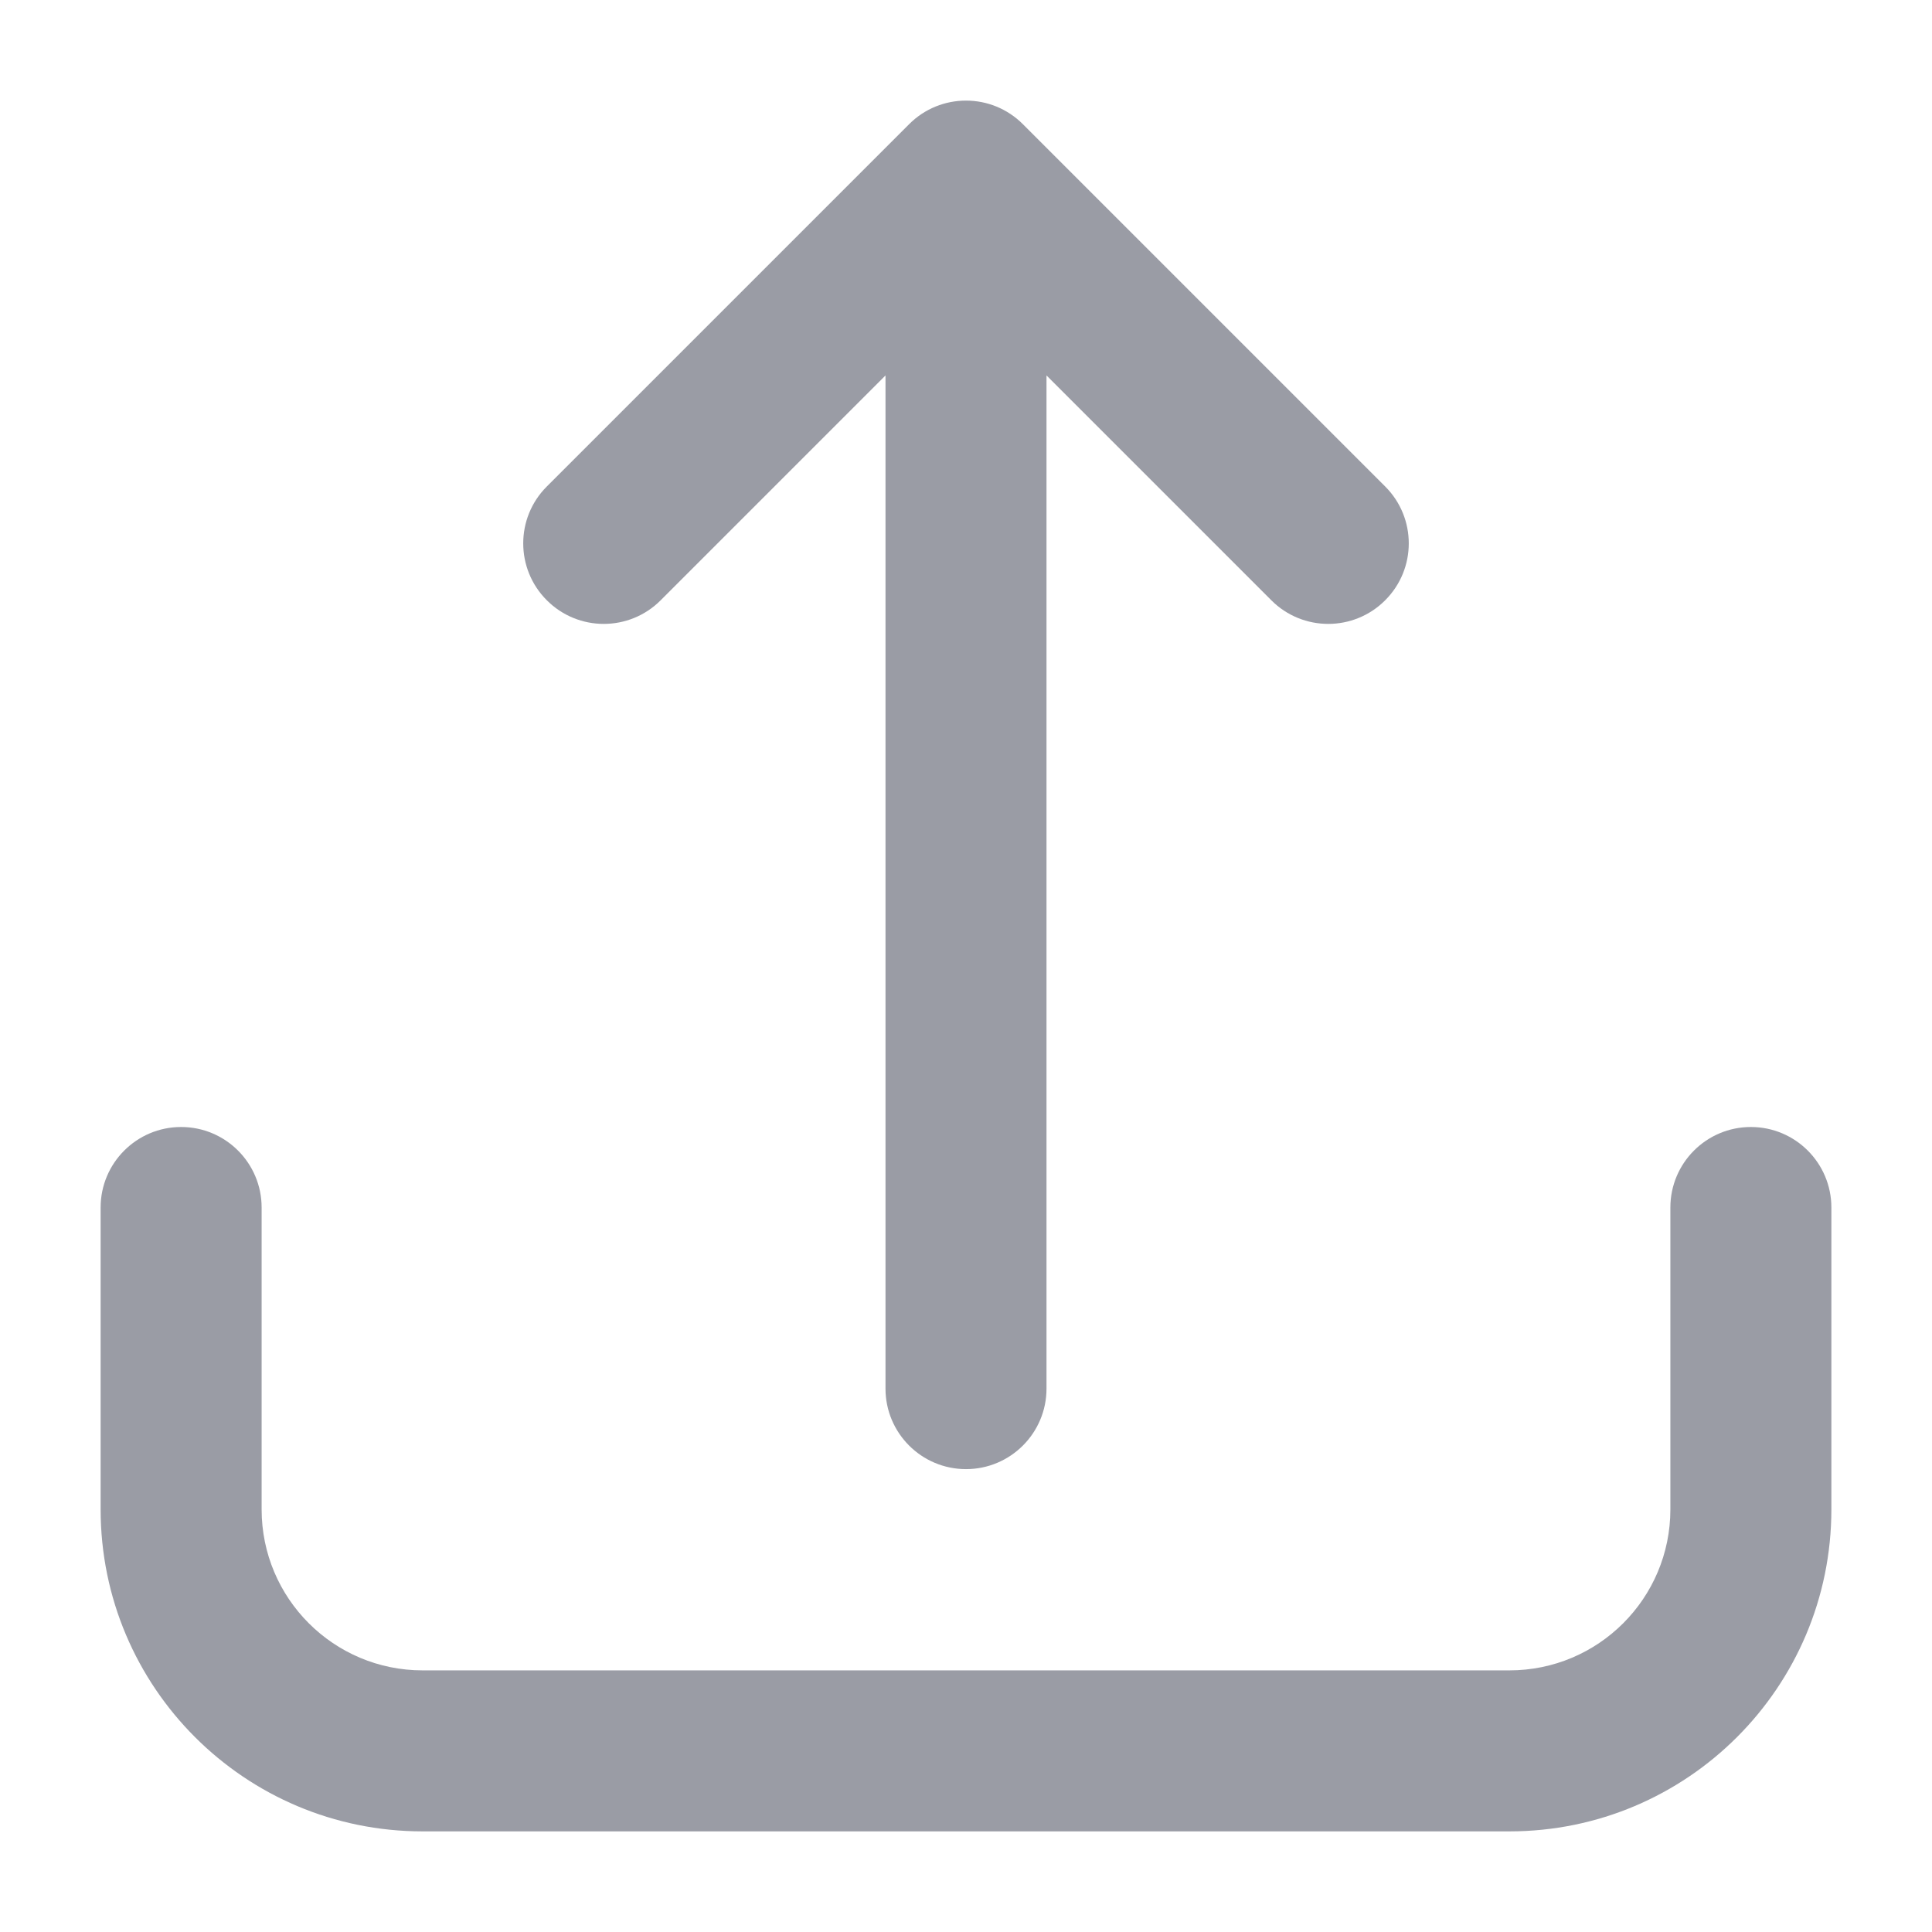
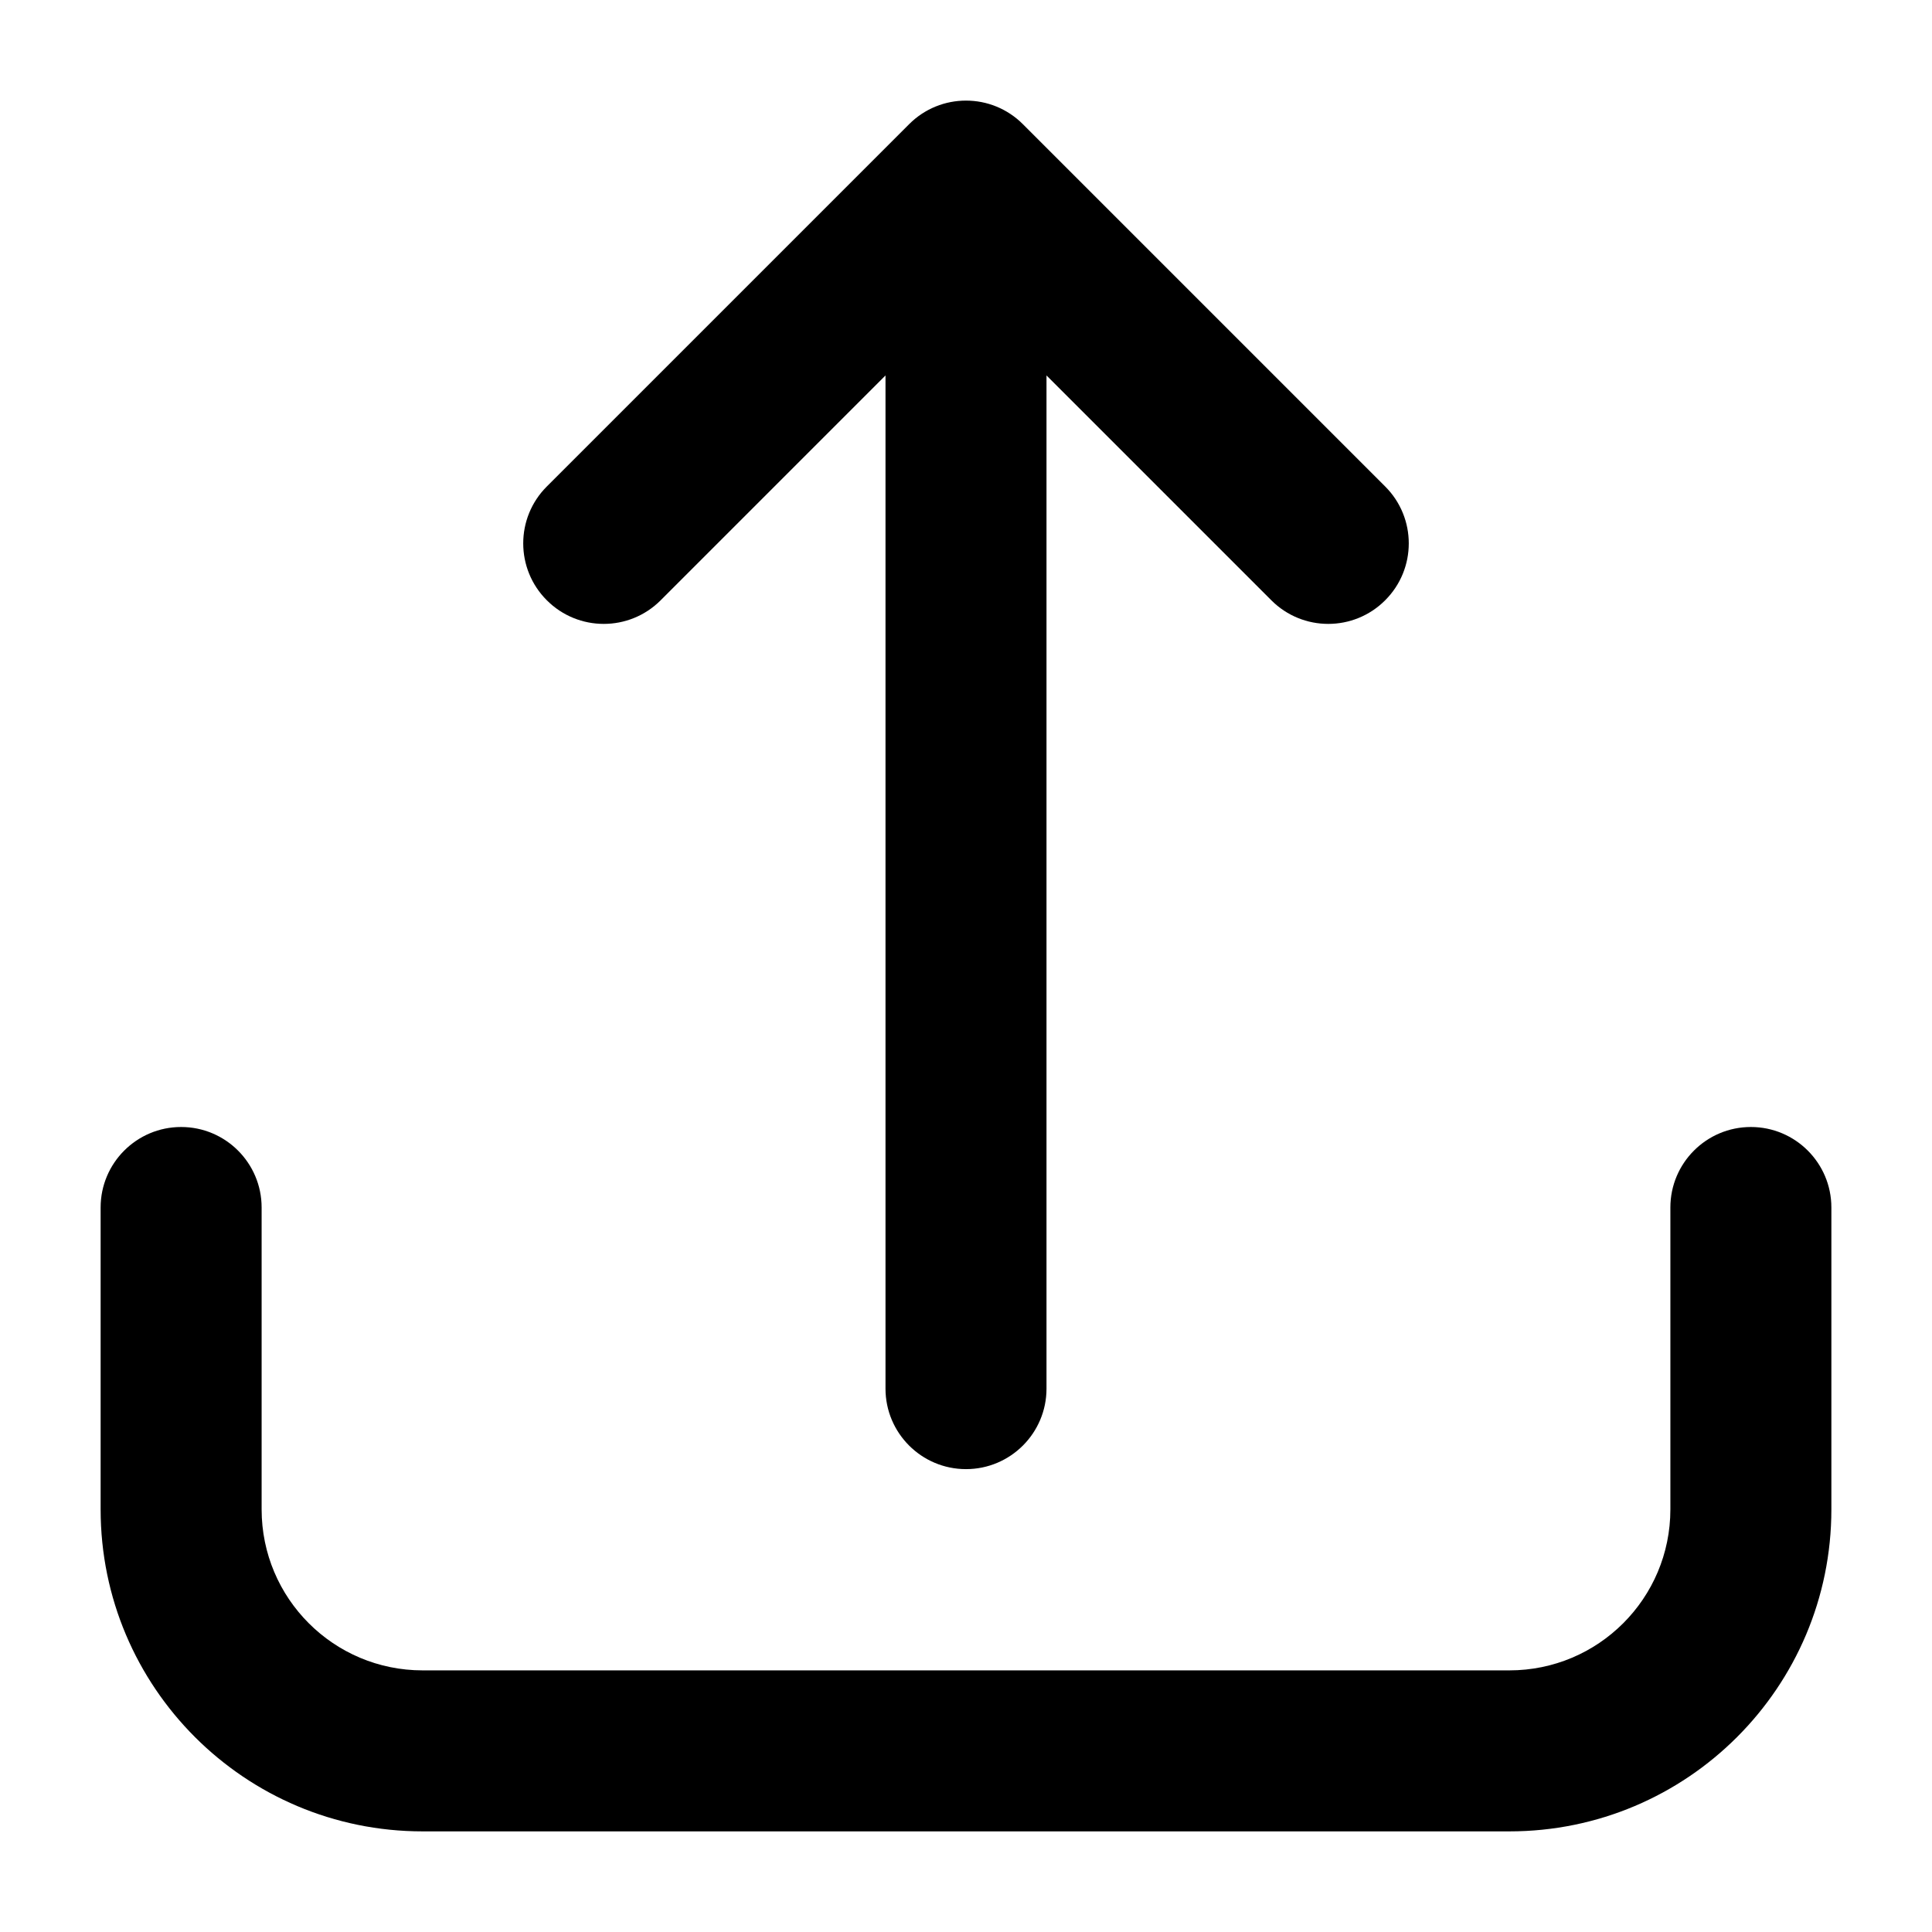
- <svg xmlns="http://www.w3.org/2000/svg" width="24" height="24" viewBox="0 0 24 24" fill="none">
-   <path fill-rule="evenodd" clip-rule="evenodd" d="M11.293 1.543C11.683 1.152 12.317 1.152 12.707 1.543L17.207 6.043C17.598 6.433 17.598 7.067 17.207 7.457C16.817 7.848 16.183 7.848 15.793 7.457L13 4.664V17.25C13 17.802 12.552 18.25 12 18.25C11.448 18.25 11 17.802 11 17.25V4.664L8.207 7.457C7.817 7.848 7.183 7.848 6.793 7.457C6.402 7.067 6.402 6.433 6.793 6.043L11.293 1.543ZM2.25 14C2.802 14 3.25 14.448 3.25 15V18.75C3.25 19.855 4.145 20.75 5.25 20.75H18.75C19.855 20.75 20.75 19.855 20.75 18.75V15C20.75 14.448 21.198 14 21.75 14C22.302 14 22.75 14.448 22.75 15V18.75C22.75 20.959 20.959 22.75 18.75 22.75H5.25C3.041 22.75 1.25 20.959 1.25 18.75V15C1.25 14.448 1.698 14 2.25 14Z" fill="#9A9CA5" />
+ <svg xmlns="http://www.w3.org/2000/svg" viewBox="0 0 24 24">
+   <path fill-rule="evenodd" clip-rule="evenodd" d="M11.293 1.543C11.683 1.152 12.317 1.152 12.707 1.543L17.207 6.043C17.598 6.433 17.598 7.067 17.207 7.457C16.817 7.848 16.183 7.848 15.793 7.457L13 4.664V17.25C13 17.802 12.552 18.25 12 18.25C11.448 18.25 11 17.802 11 17.25V4.664L8.207 7.457C7.817 7.848 7.183 7.848 6.793 7.457C6.402 7.067 6.402 6.433 6.793 6.043L11.293 1.543ZM2.25 14C2.802 14 3.25 14.448 3.25 15V18.75C3.25 19.855 4.145 20.75 5.25 20.75H18.75C19.855 20.75 20.75 19.855 20.75 18.75V15C20.75 14.448 21.198 14 21.75 14C22.302 14 22.75 14.448 22.75 15V18.75C22.75 20.959 20.959 22.75 18.75 22.75H5.25C3.041 22.75 1.25 20.959 1.25 18.75V15C1.25 14.448 1.698 14 2.25 14Z" />
</svg>
